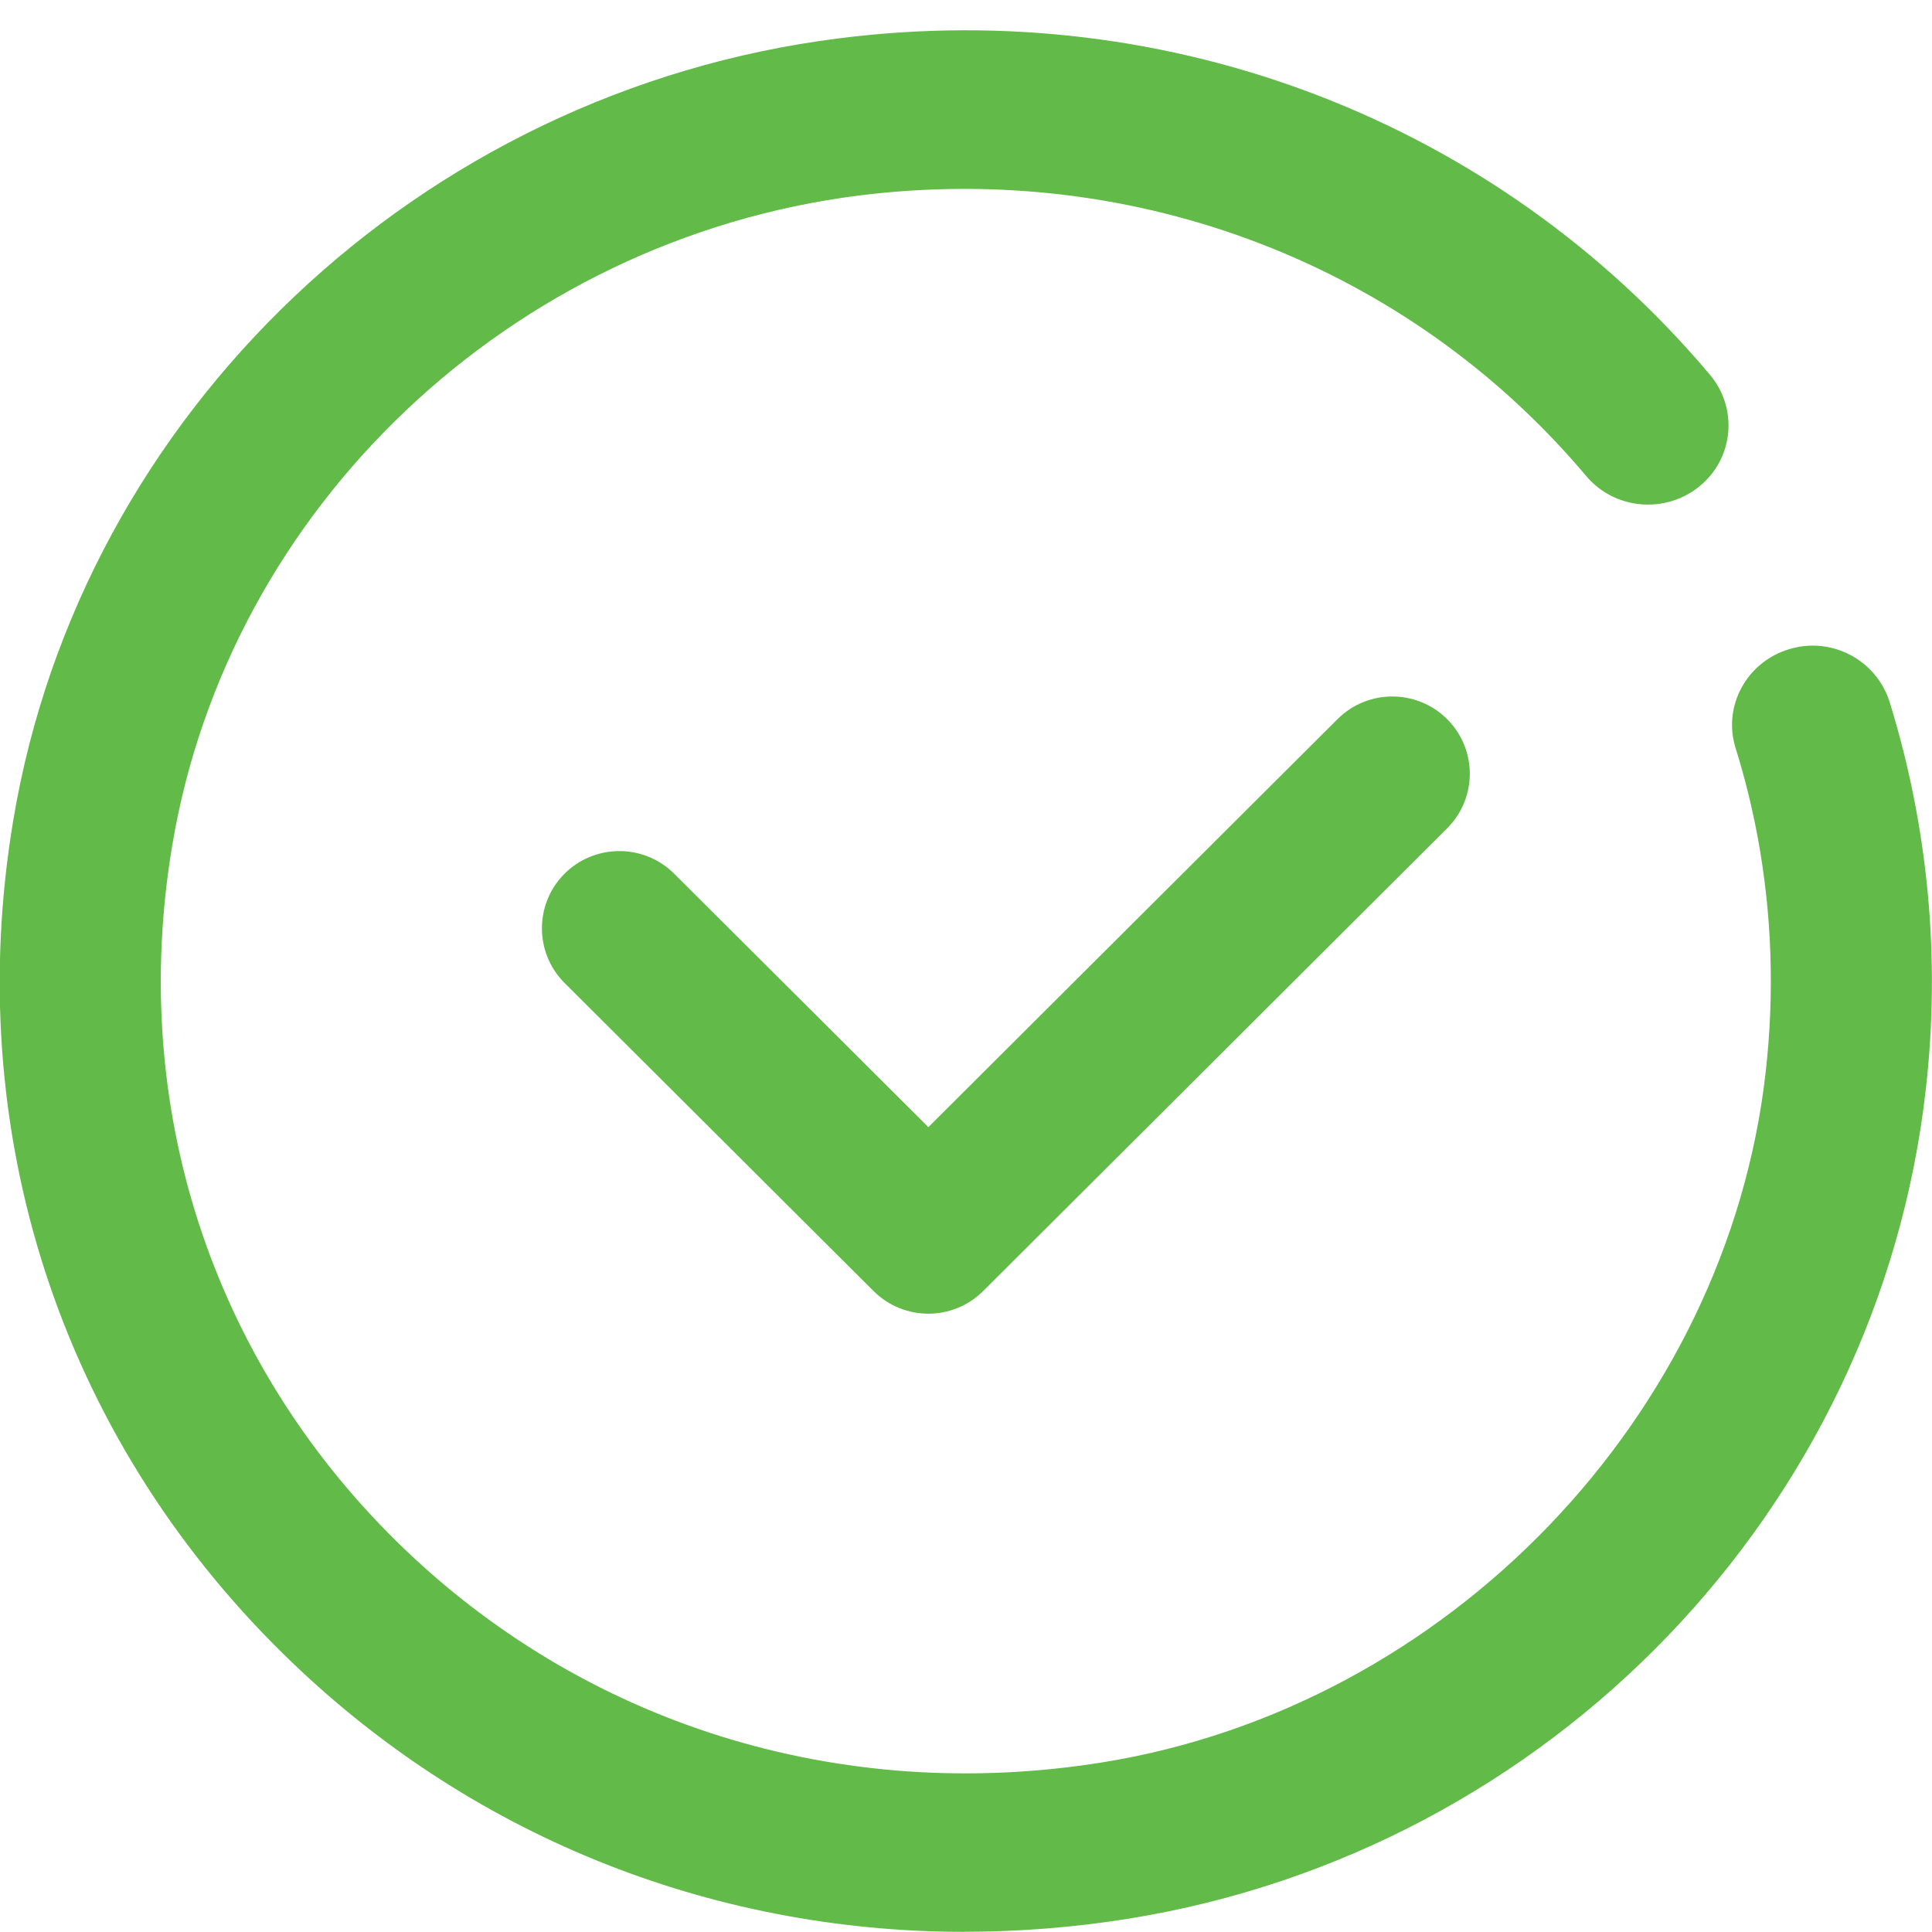
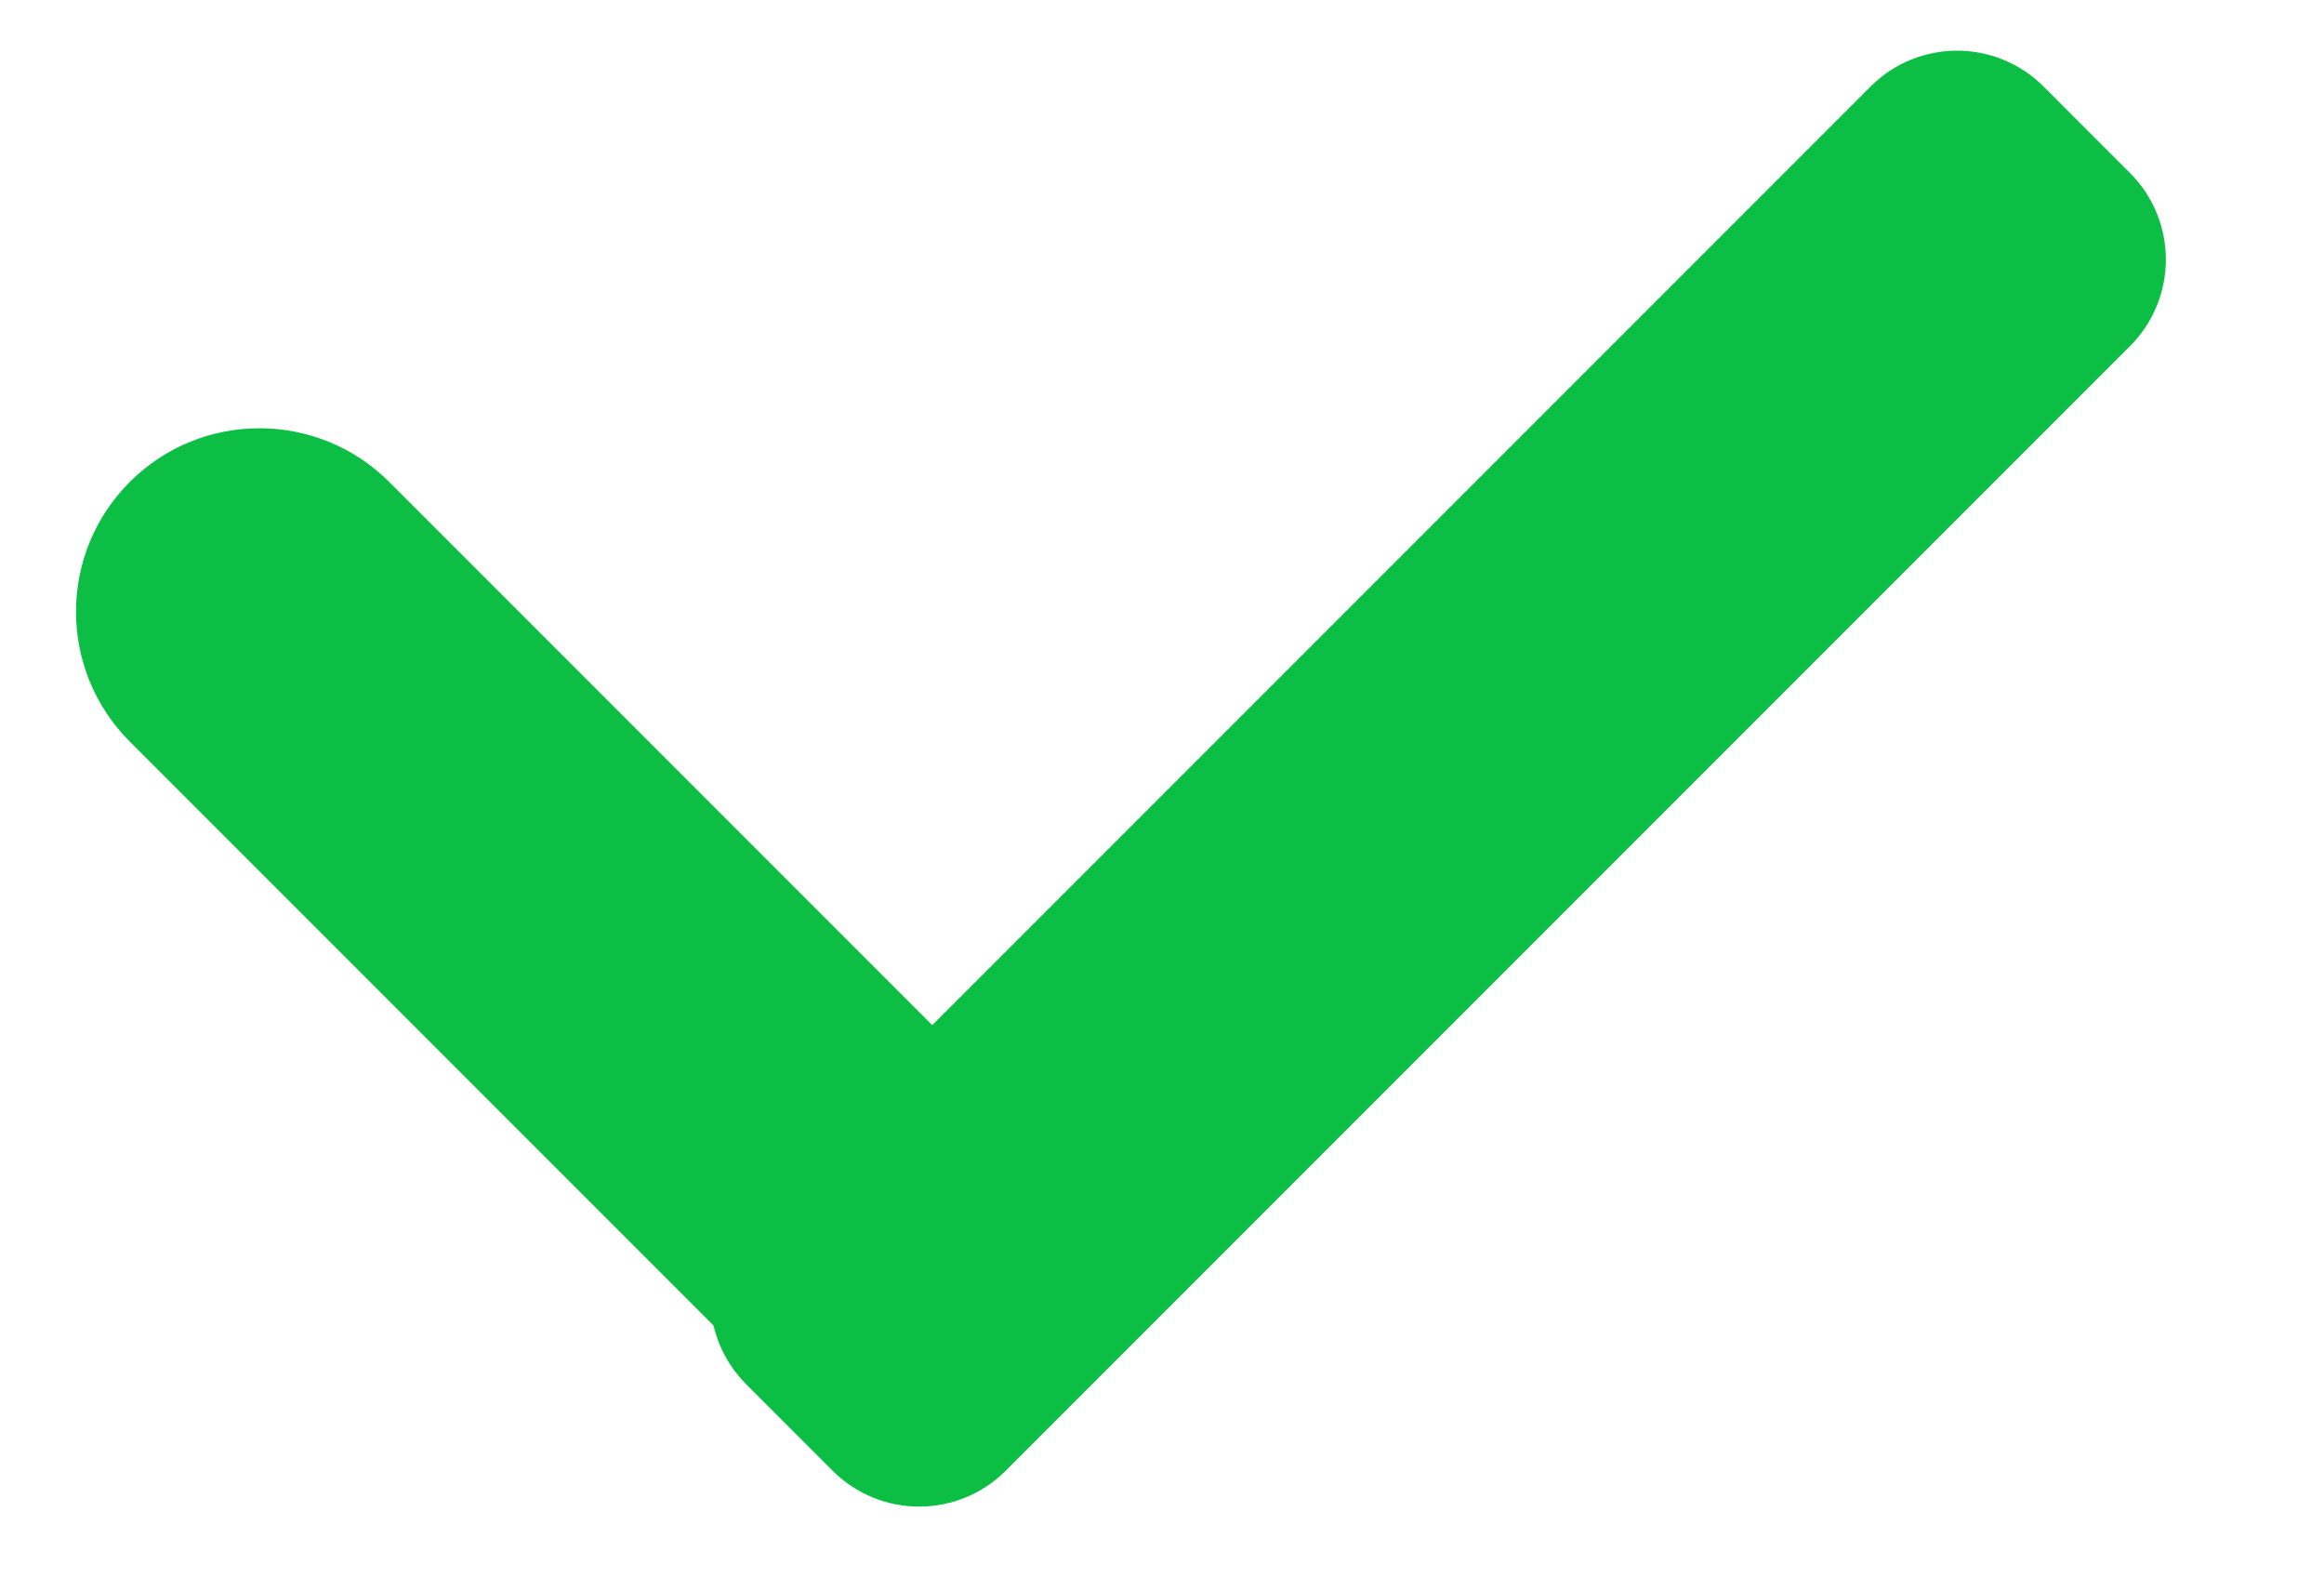
- <svg xmlns="http://www.w3.org/2000/svg" width="25" height="25">
-   <path fill="#62ba48" d="M12.484 24.998c-3.312 0-6.445-1.26-8.826-3.604C.773 18.555-.498 14.628.171 10.618 1.05 5.341 5.44 1.18 10.85.497c4.303-.55 8.524 1.083 11.277 4.353a1.014 1.014 0 0 1-.137 1.444c-.444.361-1.101.3-1.466-.136-2.296-2.726-5.812-4.08-9.41-3.628-4.501.57-8.157 4.032-8.887 8.42-.559 3.35.5 6.627 2.904 8.995 2.405 2.366 5.737 3.408 9.14 2.859 4.468-.722 8.076-4.478 8.577-8.933.116-1.025.08-2.047-.104-3.04a10.04 10.04 0 0 0-.285-1.15c-.17-.54.14-1.113.69-1.28a1.044 1.044 0 0 1 1.302.68 12.258 12.258 0 0 1 .469 5.014c-.613 5.438-4.853 9.851-10.312 10.732a13.46 13.46 0 0 1-2.124.17zm-.471-10.413l5.307-5.292a1.005 1.005 0 0 1 1.393 0 .997.997 0 0 1 .025 1.413l-6.016 6a1.004 1.004 0 0 1-1.418 0l-4.01-3.998a1 1 0 0 1 0-1.391 1.006 1.006 0 0 1 1.417-.024z" />
+ <svg xmlns="http://www.w3.org/2000/svg" width="19" height="13" viewBox="0 0 19 13" fill="none">
+   <rect x="16" width="3" height="15" rx="1" transform="rotate(45 16 0)" fill="#0CBE44" />
+   <path d="M1.061 6.061C0.475 5.475 0.475 4.525 1.061 3.939V3.939C1.646 3.354 2.596 3.354 3.182 3.939L9.011 9.768L7.597 11.183C7.206 11.573 6.573 11.573 6.183 11.183L1.061 6.061Z" fill="#0CBE44" />
</svg>
